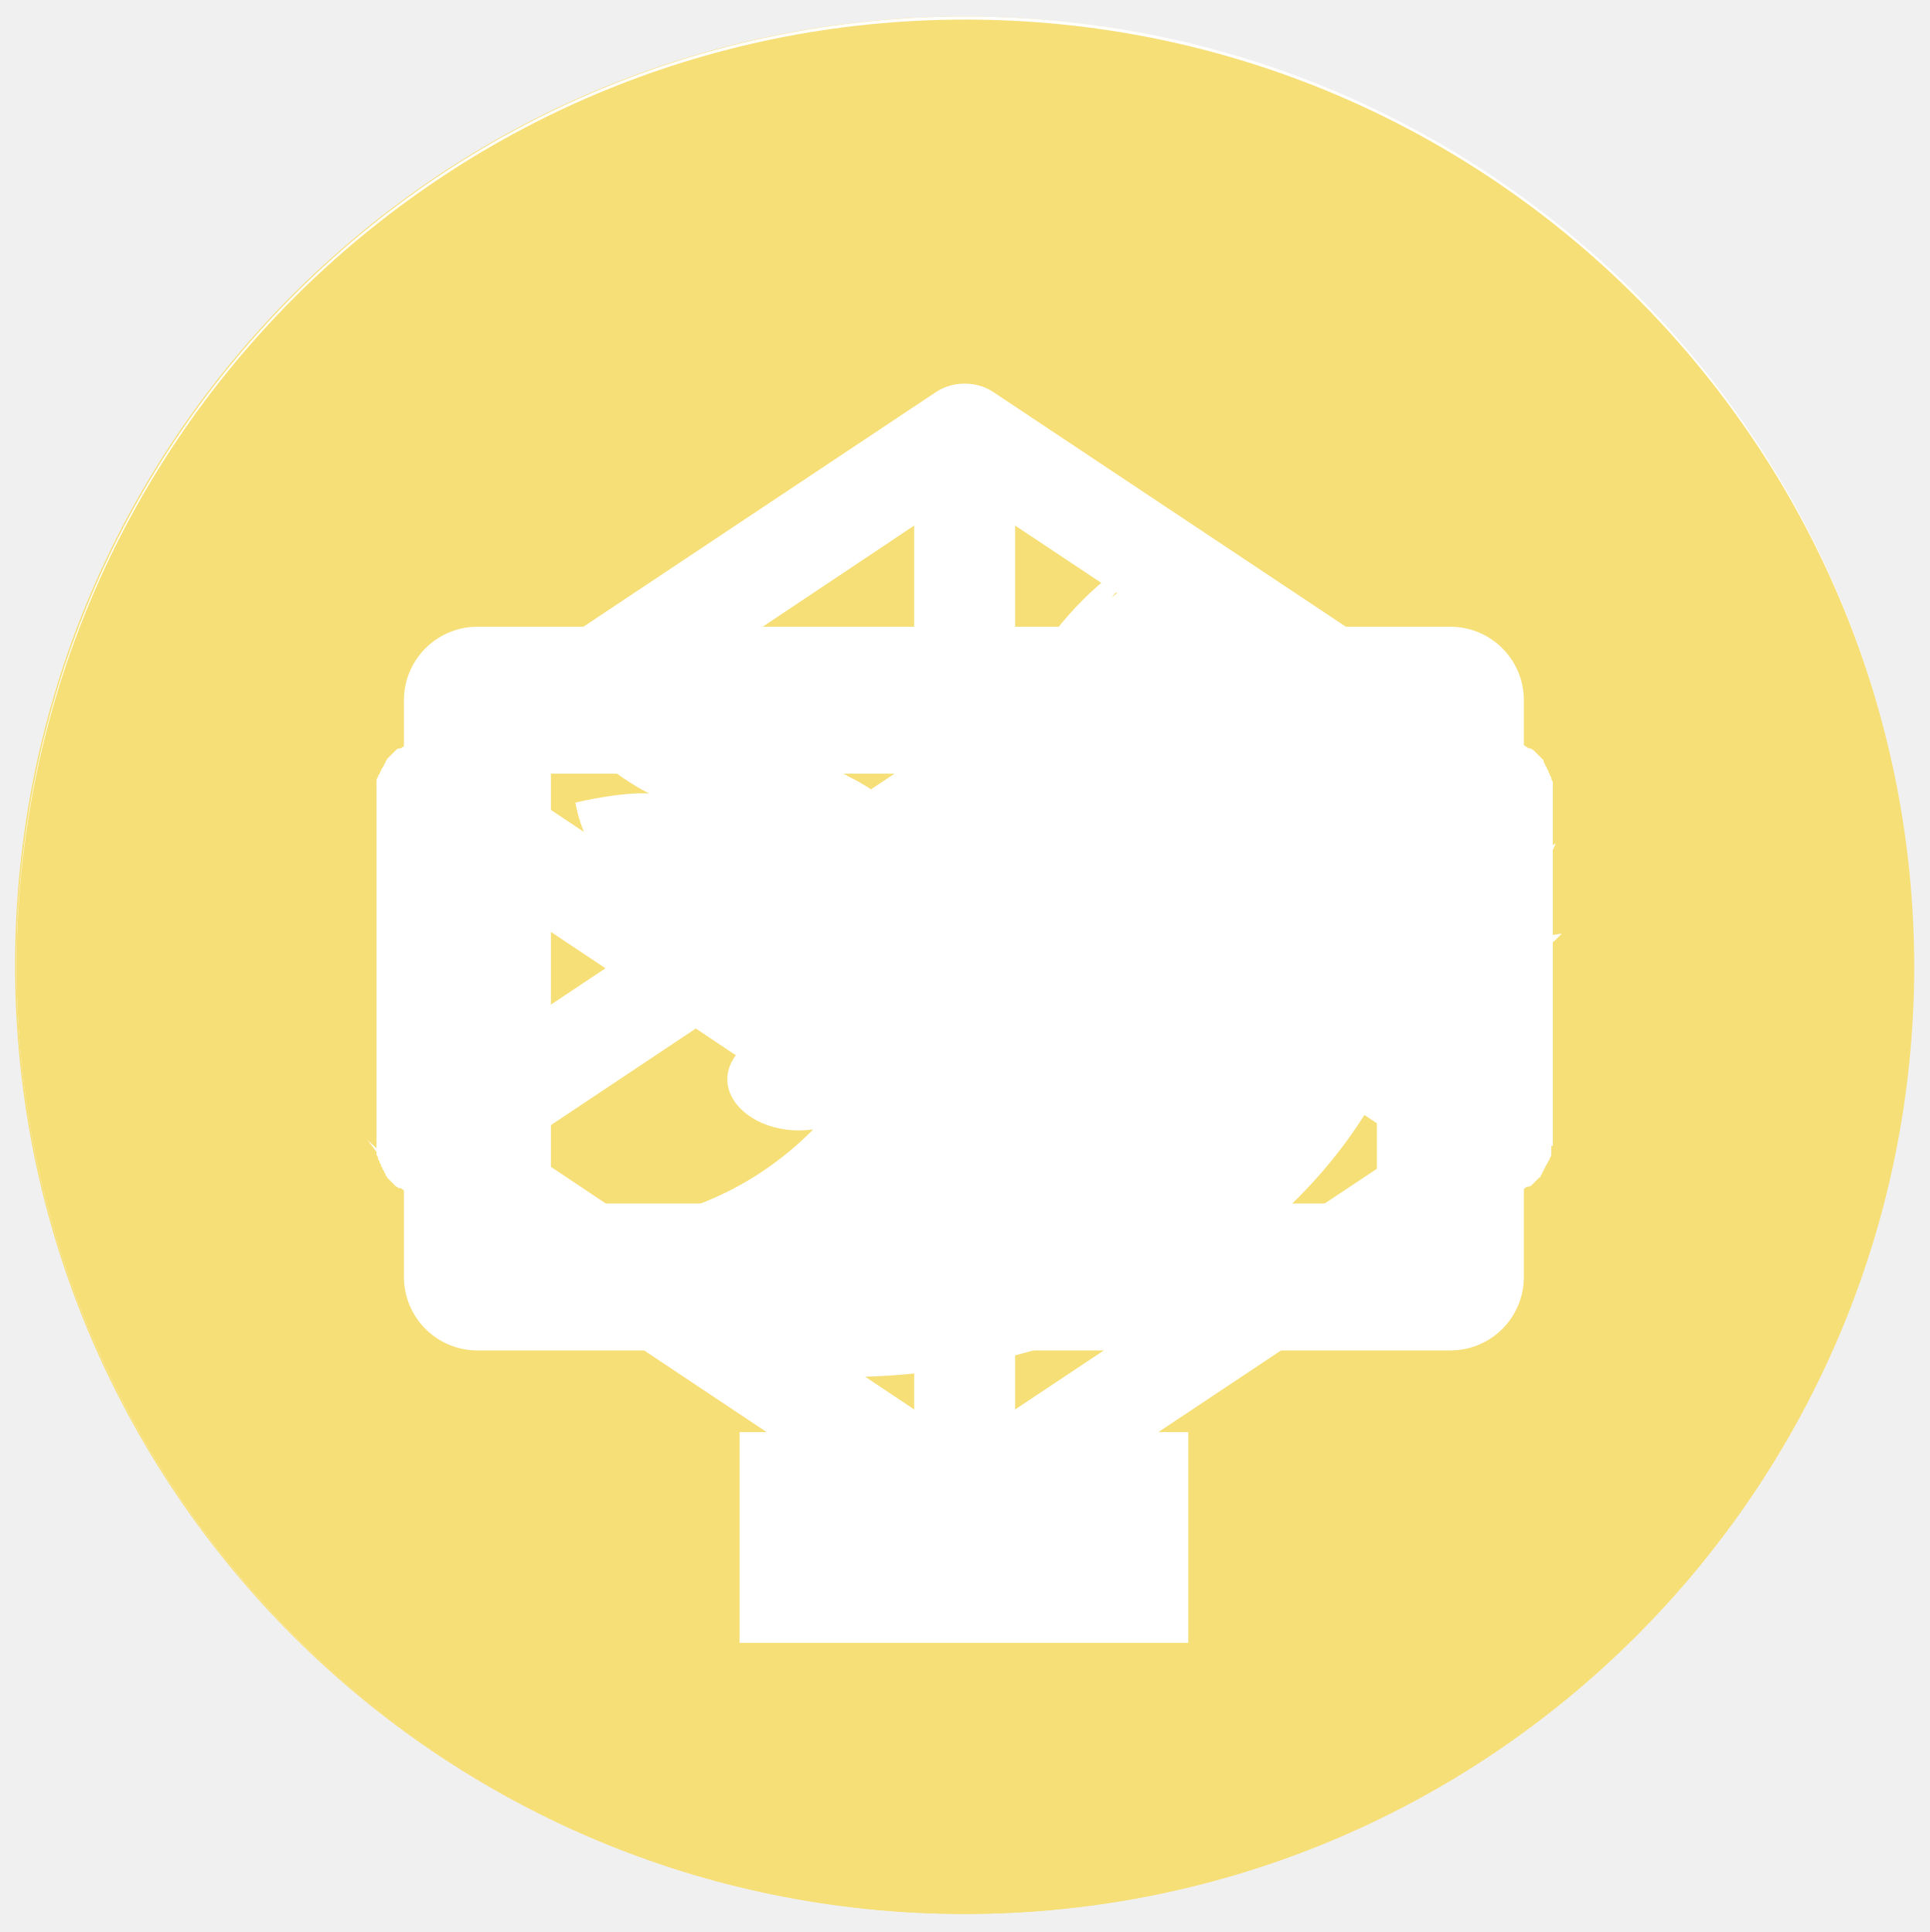
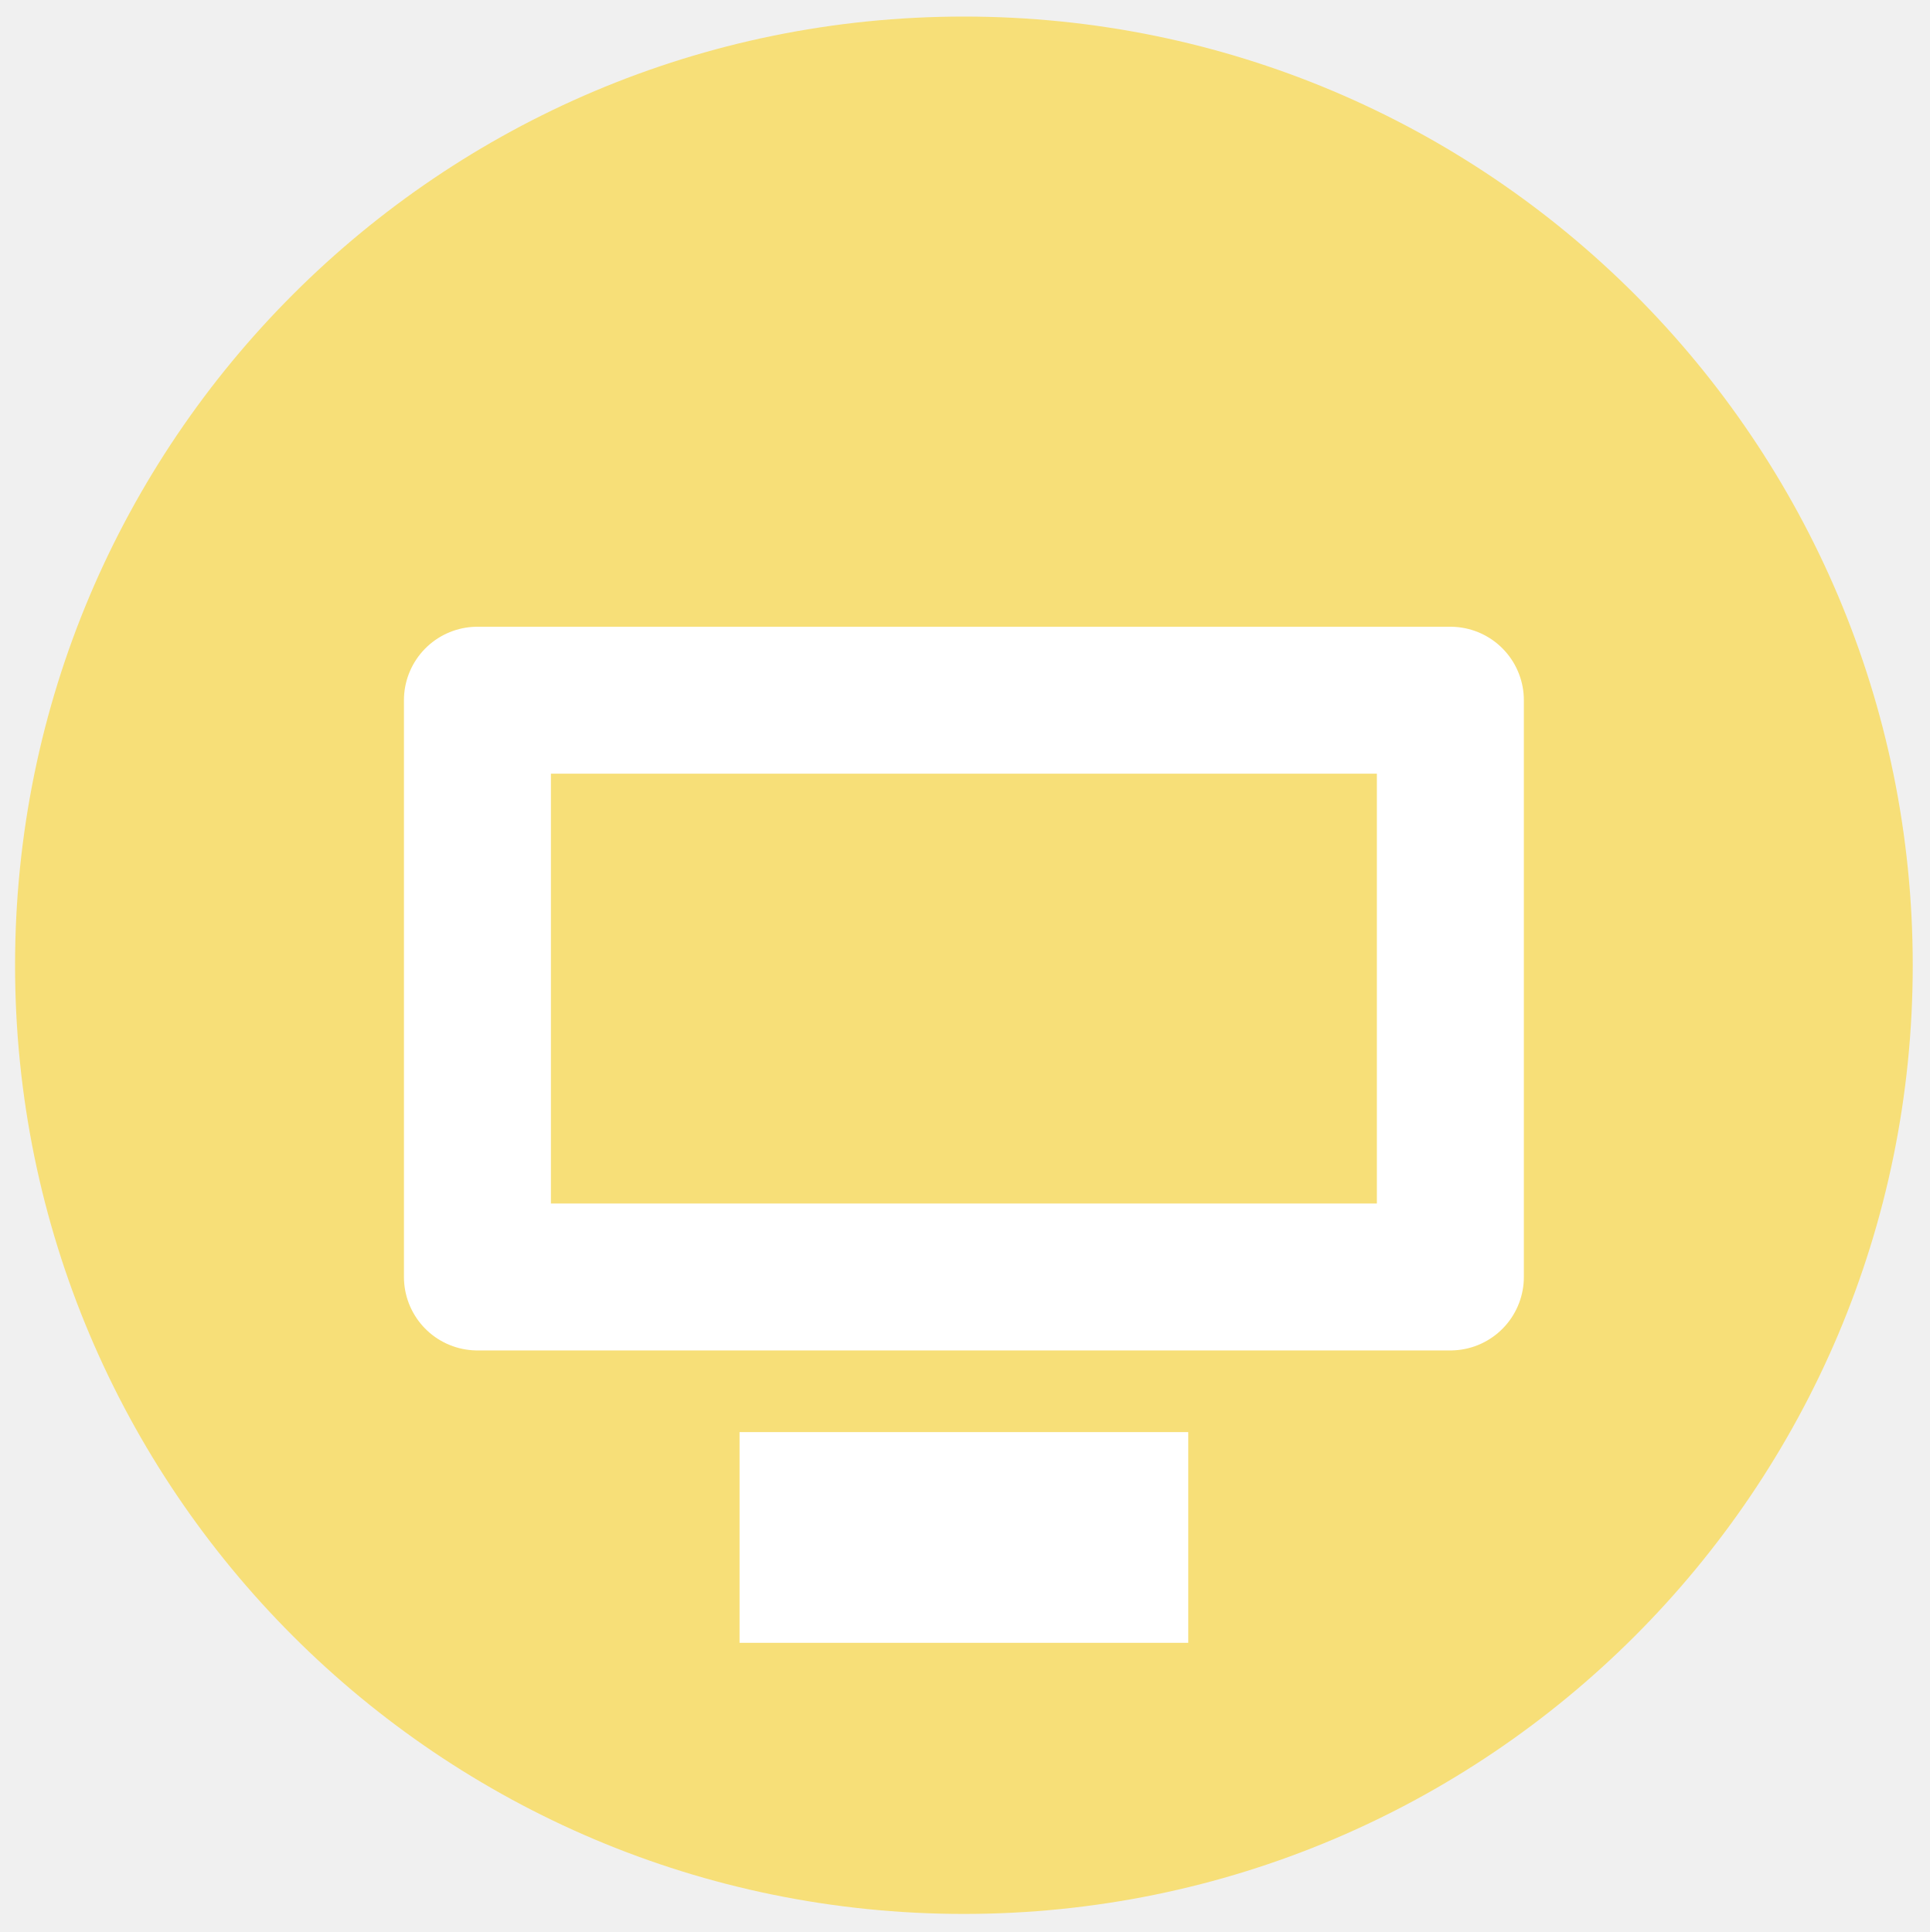
<svg xmlns="http://www.w3.org/2000/svg" xmlns:xlink="http://www.w3.org/1999/xlink" version="1.1" id="Layer_1" x="0px" y="0px" viewBox="0 0 128.1 128.3" style="enable-background:new 0 0 128.1 128.3;" xml:space="preserve">
  <style type="text/css">
	.st0{fill:#F7DF78;}
	.st1{clip-path:url(#SVGID_2_);}
	.st2{fill:#FFFFFF;}
	.st3{clip-path:url(#SVGID_2_);fill:#FFFFFF;}
	.st4{fill:none;stroke:#FFFFFF;stroke-width:9.759;stroke-linejoin:round;}
	.st5{fill:none;stroke:#FFFFFF;stroke-width:11.392;}
</style>
  <circle id="background" class="st0" cx="64" cy="64.1" r="63" />
  <g>
    <defs>
      <circle id="SVGID_1_" cx="64.1" cy="64.1" r="63" />
    </defs>
    <clipPath id="SVGID_2_">
      <use xlink:href="#SVGID_1_" style="overflow:visible;" />
    </clipPath>
-     <g id="codepen" class="st1">
+     <g id="codepen" class="st1" transform="translate(0,200)">
      <circle class="st2" cx="64" cy="64" r="63" />
      <polygon class="st0" points="31.8,58.7 31.8,69.9 40.2,64.3   " />
      <polygon class="st0" points="60.7,50.5 60.7,34.9 34.5,52.4 46.2,60.2   " />
      <polygon class="st0" points="93.7,52.4 67.4,34.9 67.4,50.5 81.9,60.2   " />
      <polygon class="st0" points="34.5,76.1 60.7,93.6 60.7,78 46.2,68.3   " />
      <polygon class="st0" points="67.4,78 67.4,93.6 93.7,76.1 81.9,68.3   " />
      <polygon class="st0" points="64.1,56.4 52.2,64.3 64.1,72.2 75.9,64.3   " />
      <path class="st0" d="M64.1,1.3c-34.8,0-63,28.2-63,63c0,34.8,28.2,63,63,63c34.8,0,63-28.2,63-63C127.1,29.5,98.9,1.3,64.1,1.3z     M103,76.1c0,0.1,0,0.3,0,0.4c0,0,0,0.1,0,0.1c0,0.1,0,0.2-0.1,0.3c0,0.1,0,0.1-0.1,0.2c0,0.1-0.1,0.2-0.1,0.2    c0,0.1-0.1,0.1-0.1,0.2c0,0.1-0.1,0.1-0.1,0.2c0,0.1-0.1,0.1-0.1,0.2c0,0.1-0.1,0.1-0.1,0.2c0,0.1-0.1,0.1-0.1,0.1    c-0.1,0.1-0.1,0.1-0.2,0.2c0,0-0.1,0.1-0.1,0.1c-0.1,0.1-0.1,0.1-0.2,0.2c0,0-0.1,0.1-0.2,0.1c0,0,0,0-0.1,0l-35.6,23.7    c-0.6,0.4-1.2,0.6-1.9,0.6c-0.6,0-1.3-0.2-1.9-0.6L26.6,78.9c0,0,0,0-0.1,0c-0.1,0-0.1-0.1-0.2-0.1c-0.1-0.1-0.1-0.1-0.2-0.2    c0,0-0.1-0.1-0.1-0.1c-0.1-0.1-0.1-0.1-0.2-0.2c0,0-0.1-0.1-0.1-0.1c0-0.1-0.1-0.1-0.1-0.2c0-0.1-0.1-0.1-0.1-0.2    c0-0.1-0.1-0.1-0.1-0.2c0-0.1-0.1-0.1-0.1-0.2c0-0.1-0.1-0.2-0.1-0.2c0-0.1,0-0.1-0.1-0.2c0-0.1,0-0.2-0.1-0.3c0,0,0-0.1,0-0.1    c0-0.1,0-0.3,0-0.4V52.4c0-0.1,0-0.3,0-0.4c0,0,0-0.1,0-0.1c0-0.1,0-0.2,0.1-0.3c0-0.1,0-0.1,0.1-0.2c0-0.1,0.1-0.2,0.1-0.2    c0-0.1,0-0.1,0.1-0.2c0-0.1,0.1-0.1,0.1-0.2c0-0.1,0.1-0.1,0.1-0.2c0-0.1,0.1-0.1,0.1-0.2c0,0,0.1-0.1,0.1-0.1    c0.1-0.1,0.1-0.1,0.2-0.2c0,0,0.1-0.1,0.1-0.1c0.1-0.1,0.1-0.1,0.2-0.2c0,0,0.1-0.1,0.2-0.1c0,0,0,0,0.1,0l35.6-23.7    c1.1-0.7,2.6-0.7,3.7,0l35.6,23.7c0,0,0,0,0.1,0c0.1,0,0.1,0.1,0.2,0.1c0.1,0.1,0.1,0.1,0.2,0.2c0,0,0.1,0.1,0.1,0.1    c0.1,0.1,0.1,0.1,0.2,0.2c0,0,0.1,0.1,0.1,0.1c0.1,0.1,0.1,0.1,0.1,0.2c0,0.1,0.1,0.1,0.1,0.2c0,0.1,0.1,0.1,0.1,0.2    c0,0.1,0.1,0.1,0.1,0.2c0,0.1,0.1,0.2,0.1,0.2c0,0.1,0,0.1,0.1,0.2c0,0.1,0,0.2,0.1,0.3c0,0,0,0.1,0,0.1c0,0.1,0,0.3,0,0.4V76.1z" />
      <polygon class="st0" points="96.3,69.9 96.3,58.7 88,64.3   " />
    </g>
-     <path id="twitter" class="st3" d="M103.7,62c-2.8,0.5-6.8,0-9-0.9c4.4-0.4,7.5-2.4,8.6-5.1c-1.6,1-6.6,2.1-9.3,1   c-0.1-0.6-0.3-1.3-0.4-1.8c-2.1-7.7-9.3-13.9-16.8-13.2c0.6-0.2,1.2-0.5,1.8-0.7c0.8-0.3,5.7-1.1,4.9-2.8c-0.6-1.5-6.6,1.1-7.7,1.5   c1.5-0.6,3.9-1.5,4.2-3.2c-2.3,0.3-4.5,1.4-6.2,2.9c0.6-0.7,1.1-1.5,1.2-2.4c-6,3.9-9.6,11.6-12.4,19.2c-2.2-2.2-4.2-3.9-6-4.8   c-5-2.7-11-5.5-20.3-9c-0.3,3.1,1.5,7.2,6.8,10c-1.1-0.1-3.2,0.2-4.9,0.6c0.7,3.6,2.9,6.5,8.9,7.9c-2.7,0.2-4.2,0.8-5.4,2.2   c1.2,2.5,4.3,5.4,9.8,4.8c-6.1,2.6-2.5,7.5,2.5,6.8C45.4,83.7,32,83,24.4,75.7c20,27.2,63.4,16.1,69.8-10.1   C99.1,65.6,101.9,63.9,103.7,62" />
+     <path transform="translate(0,200)" id="twitter" class="st3" d="M103.7,62c-2.8,0.5-6.8,0-9-0.9c4.4-0.4,7.5-2.4,8.6-5.1c-1.6,1-6.6,2.1-9.3,1   c-0.1-0.6-0.3-1.3-0.4-1.8c-2.1-7.7-9.3-13.9-16.8-13.2c0.6-0.2,1.2-0.5,1.8-0.7c0.8-0.3,5.7-1.1,4.9-2.8c-0.6-1.5-6.6,1.1-7.7,1.5   c1.5-0.6,3.9-1.5,4.2-3.2c-2.3,0.3-4.5,1.4-6.2,2.9c0.6-0.7,1.1-1.5,1.2-2.4c-6,3.9-9.6,11.6-12.4,19.2c-2.2-2.2-4.2-3.9-6-4.8   c-5-2.7-11-5.5-20.3-9c-0.3,3.1,1.5,7.2,6.8,10c-1.1-0.1-3.2,0.2-4.9,0.6c0.7,3.6,2.9,6.5,8.9,7.9c-2.7,0.2-4.2,0.8-5.4,2.2   c1.2,2.5,4.3,5.4,9.8,4.8c-6.1,2.6-2.5,7.5,2.5,6.8C45.4,83.7,32,83,24.4,75.7c20,27.2,63.4,16.1,69.8-10.1   C99.1,65.6,101.9,63.9,103.7,62" />
    <g id="computer" class="st1">
      <rect x="31.7" y="46.5" class="st4" width="64.6" height="38.3" />
      <rect x="54.8" y="100.8" class="st5" width="18.4" height="2.6" />
    </g>
  </g>
</svg>
